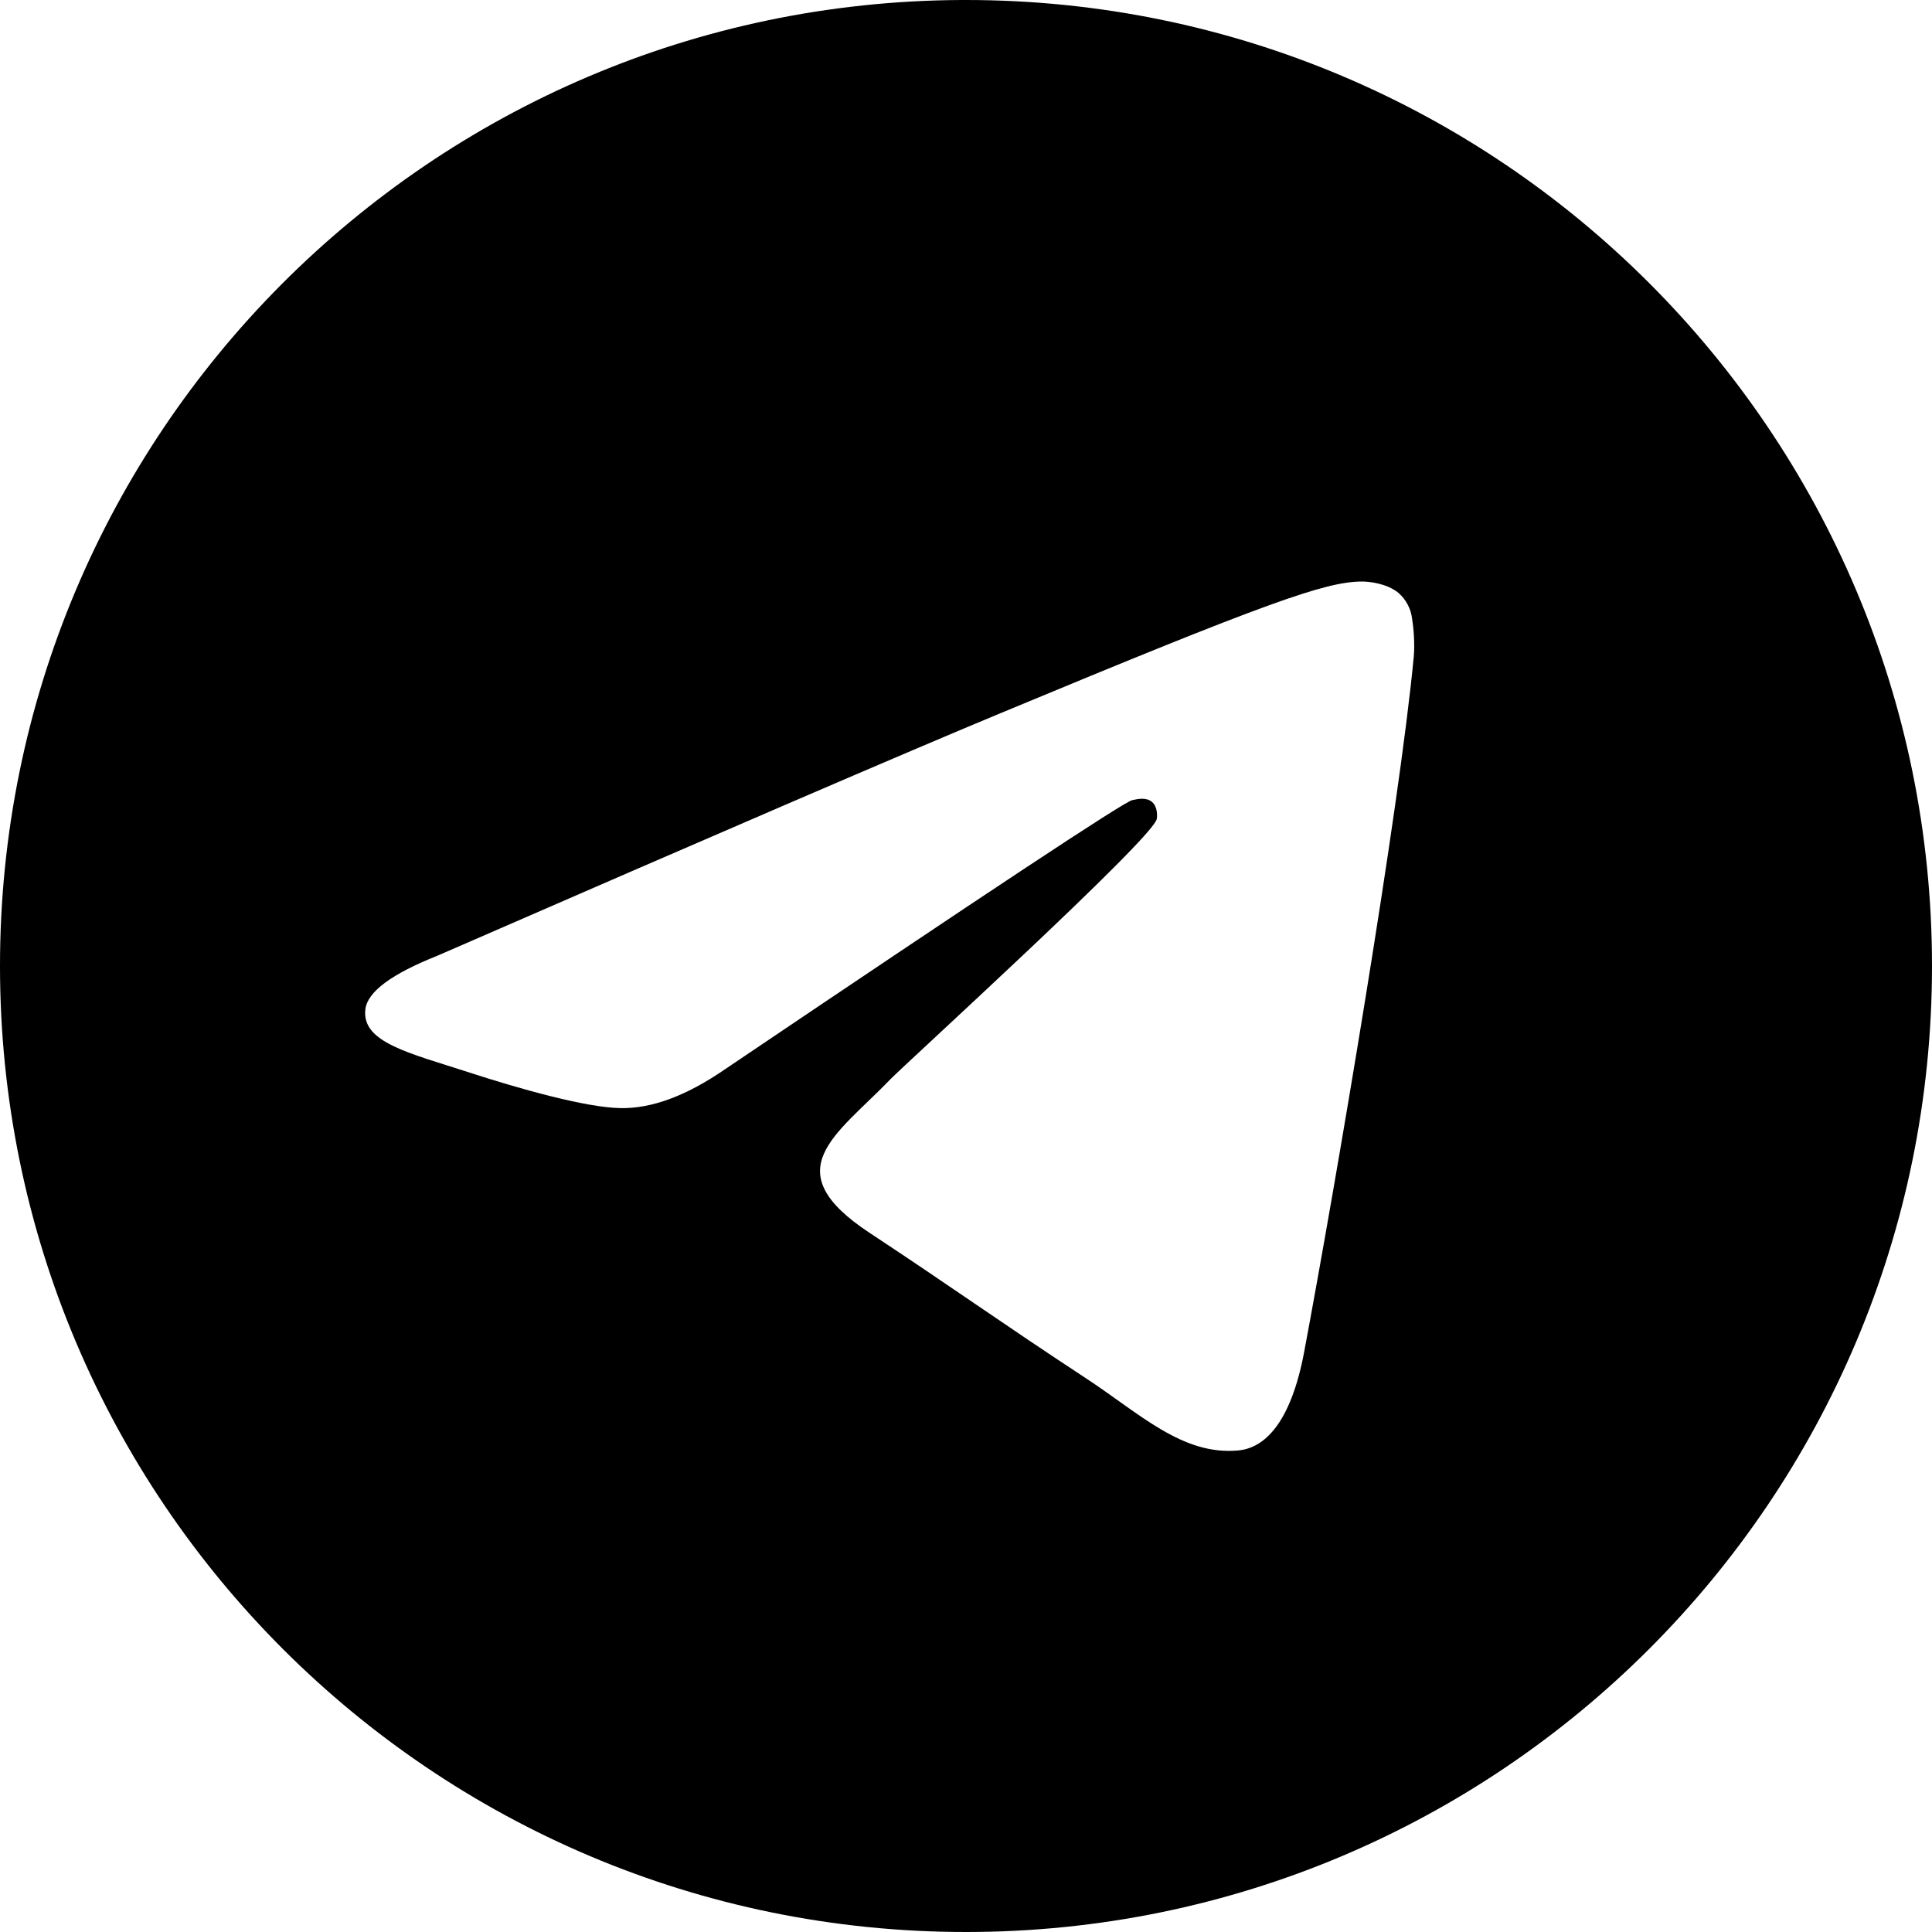
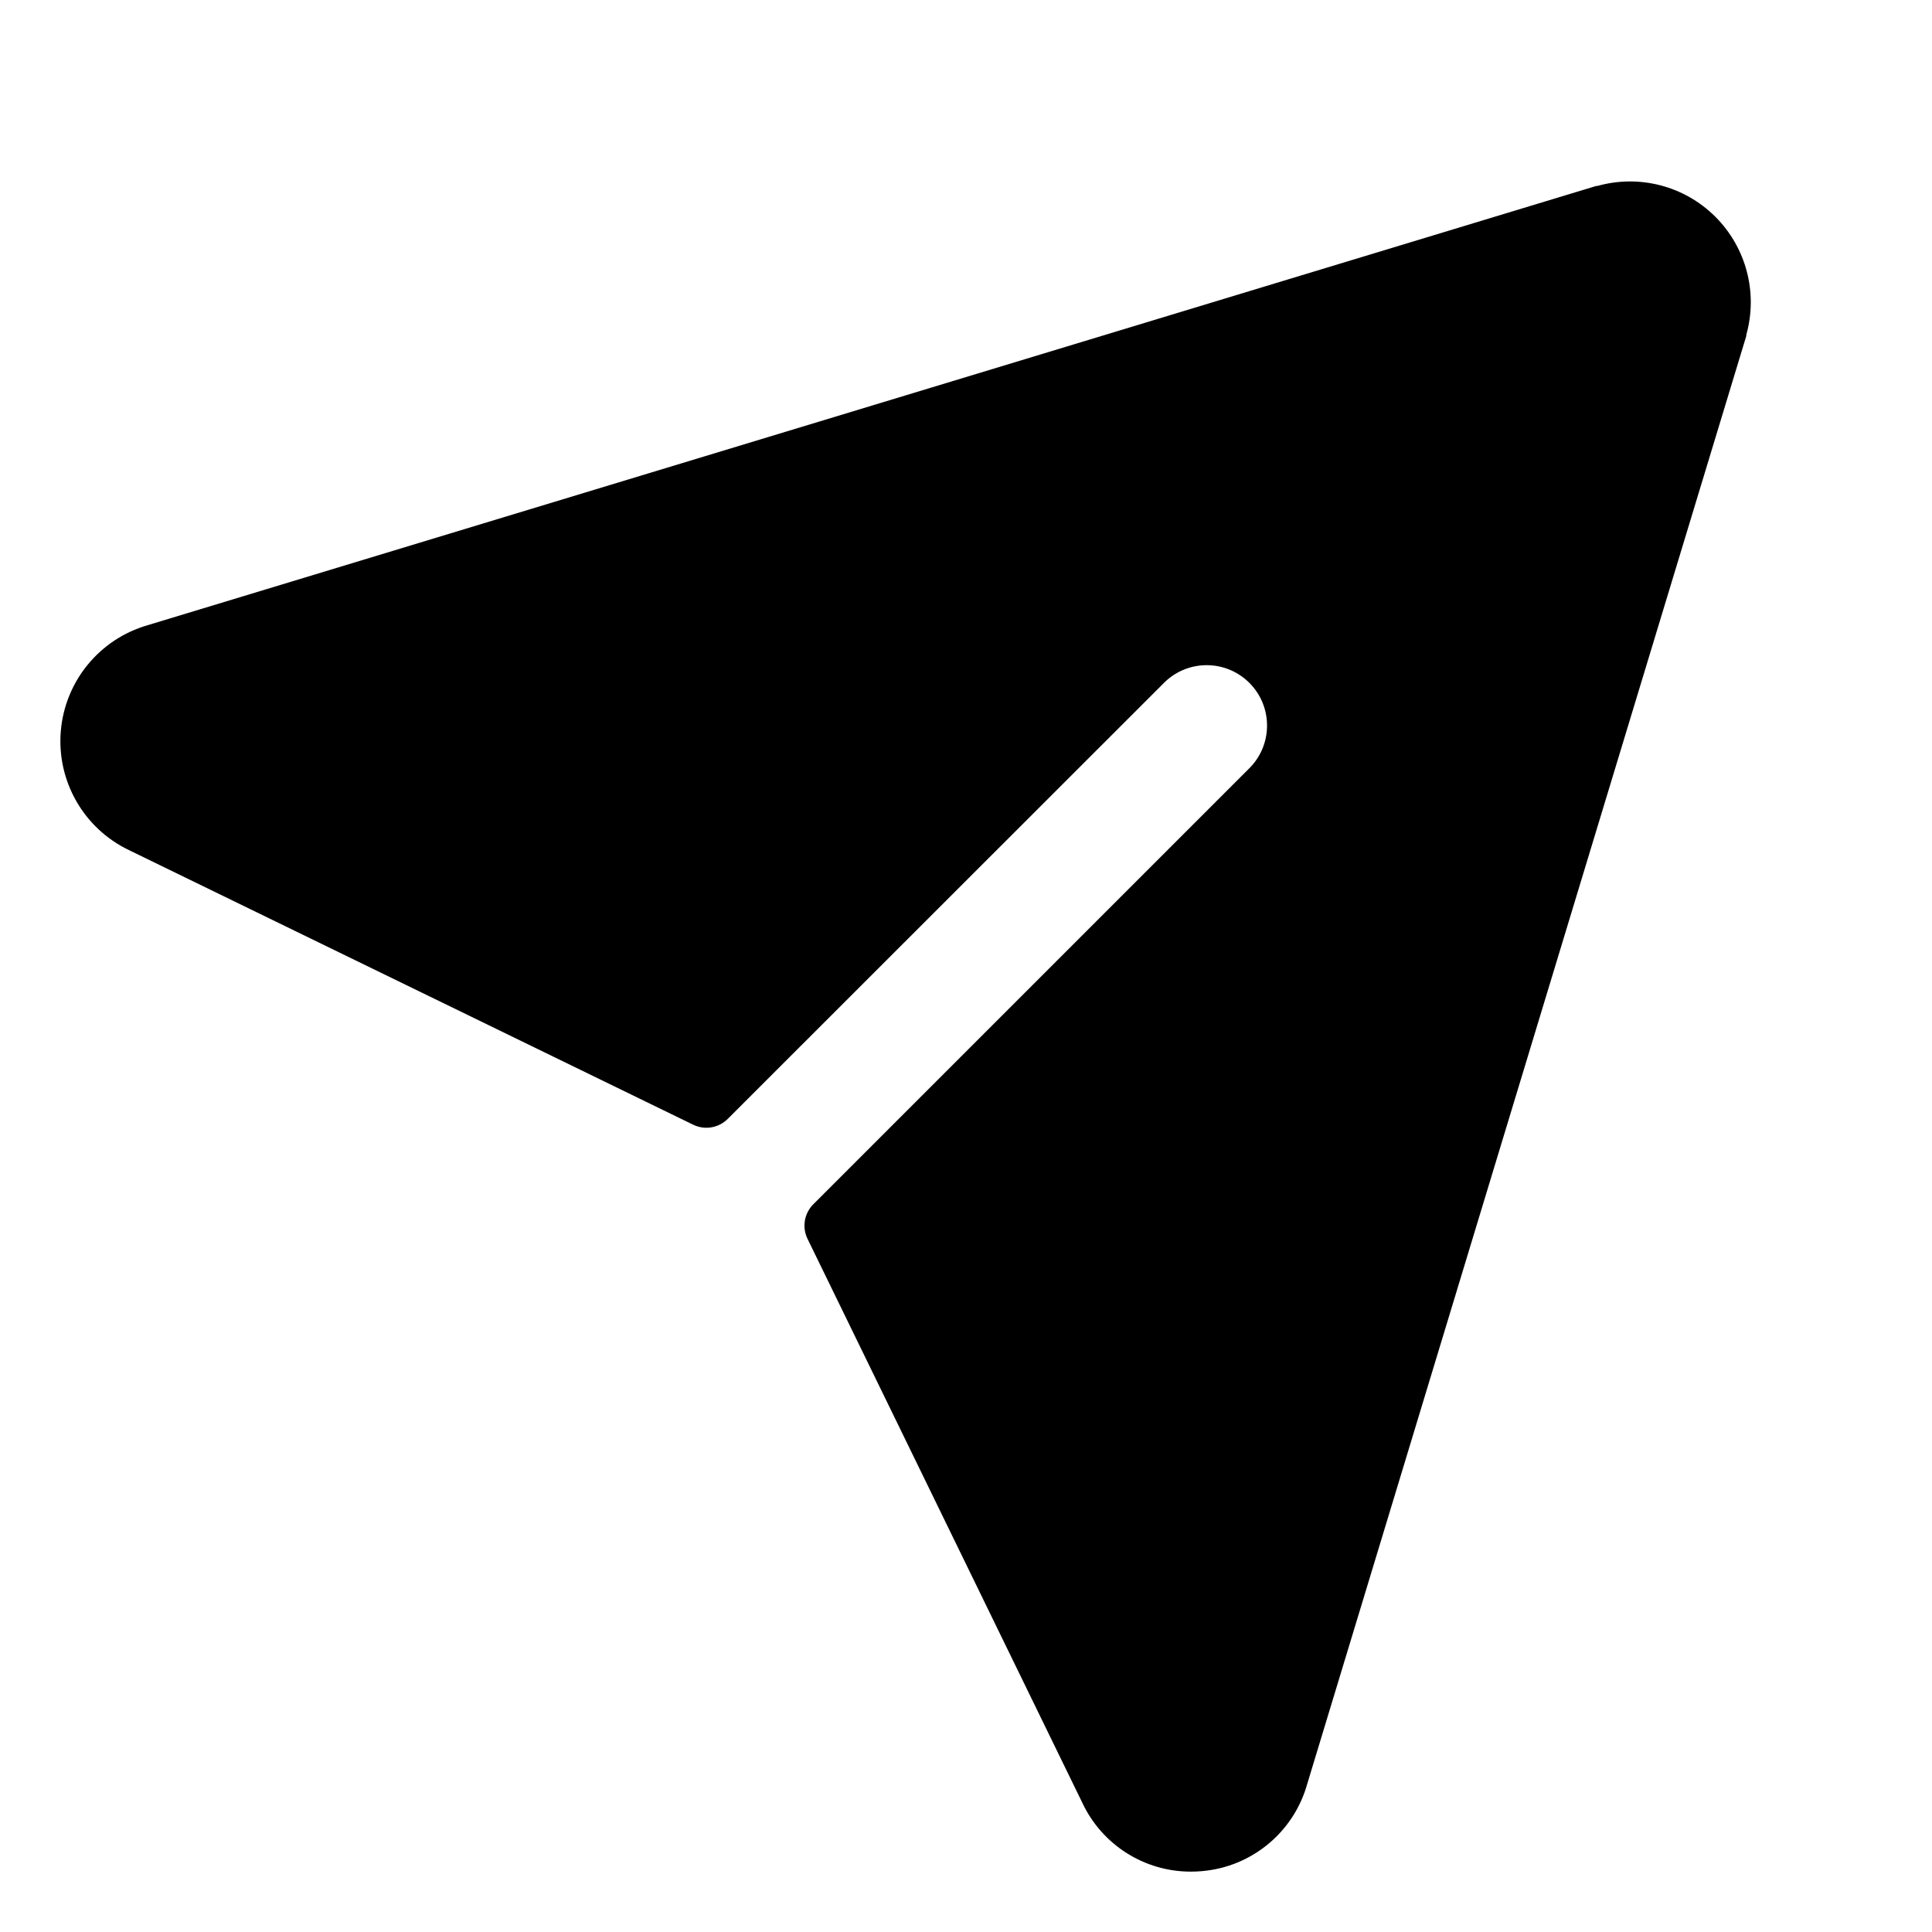
- <svg xmlns="http://www.w3.org/2000/svg" width="24" height="24" viewBox="0 0 24 24" version="1.1">
-   <path style="fill:currentColor" d="M11.944 0A12 12 0 0 0 0 12a12 12 0 0 0 12 12 12 12 0 0 0 12-12A12 12 0 0 0 12 0a12 12 0 0 0-.056 0zm4.962 7.224c.1-.002.321.023.465.14a.506.506 0 0 1 .171.325c.016.093.036.306.02.472-.18 1.898-.962 6.502-1.36 8.627-.168.9-.499 1.201-.82 1.23-.696.065-1.225-.46-1.9-.902-1.056-.693-1.653-1.124-2.678-1.8-1.185-.78-.417-1.21.258-1.91.177-.184 3.247-2.977 3.307-3.23.007-.032.014-.15-.056-.212s-.174-.041-.249-.024c-.106.024-1.793 1.14-5.061 3.345-.48.33-.913.49-1.302.48-.428-.008-1.252-.241-1.865-.44-.752-.245-1.349-.374-1.297-.789.027-.216.325-.437.893-.663 3.498-1.524 5.83-2.529 6.998-3.014 3.332-1.386 4.025-1.627 4.476-1.635z" />
+ <svg xmlns="http://www.w3.org/2000/svg" width="256" height="256" viewBox="0 0 256 256" fill="currentColor">
+   <path fill="currentColor" d="M231.4 44.34v.15l-58.2 191.94a15.88 15.88 0 0 1-14 11.51q-.69.06-1.38.06a15.86 15.86 0 0 1-14.42-9.15l-36.4-74.7a4 4 0 0 1 .77-4.58l57.92-57.92a8 8 0 0 0-11.31-11.31l-57.95 57.92a4 4 0 0 1-4.58.77l-74.77-36.39a16 16 0 0 1 2.49-29.8l191.94-58.2h.15a16 16 0 0 1 19.74 19.7" />
</svg>
